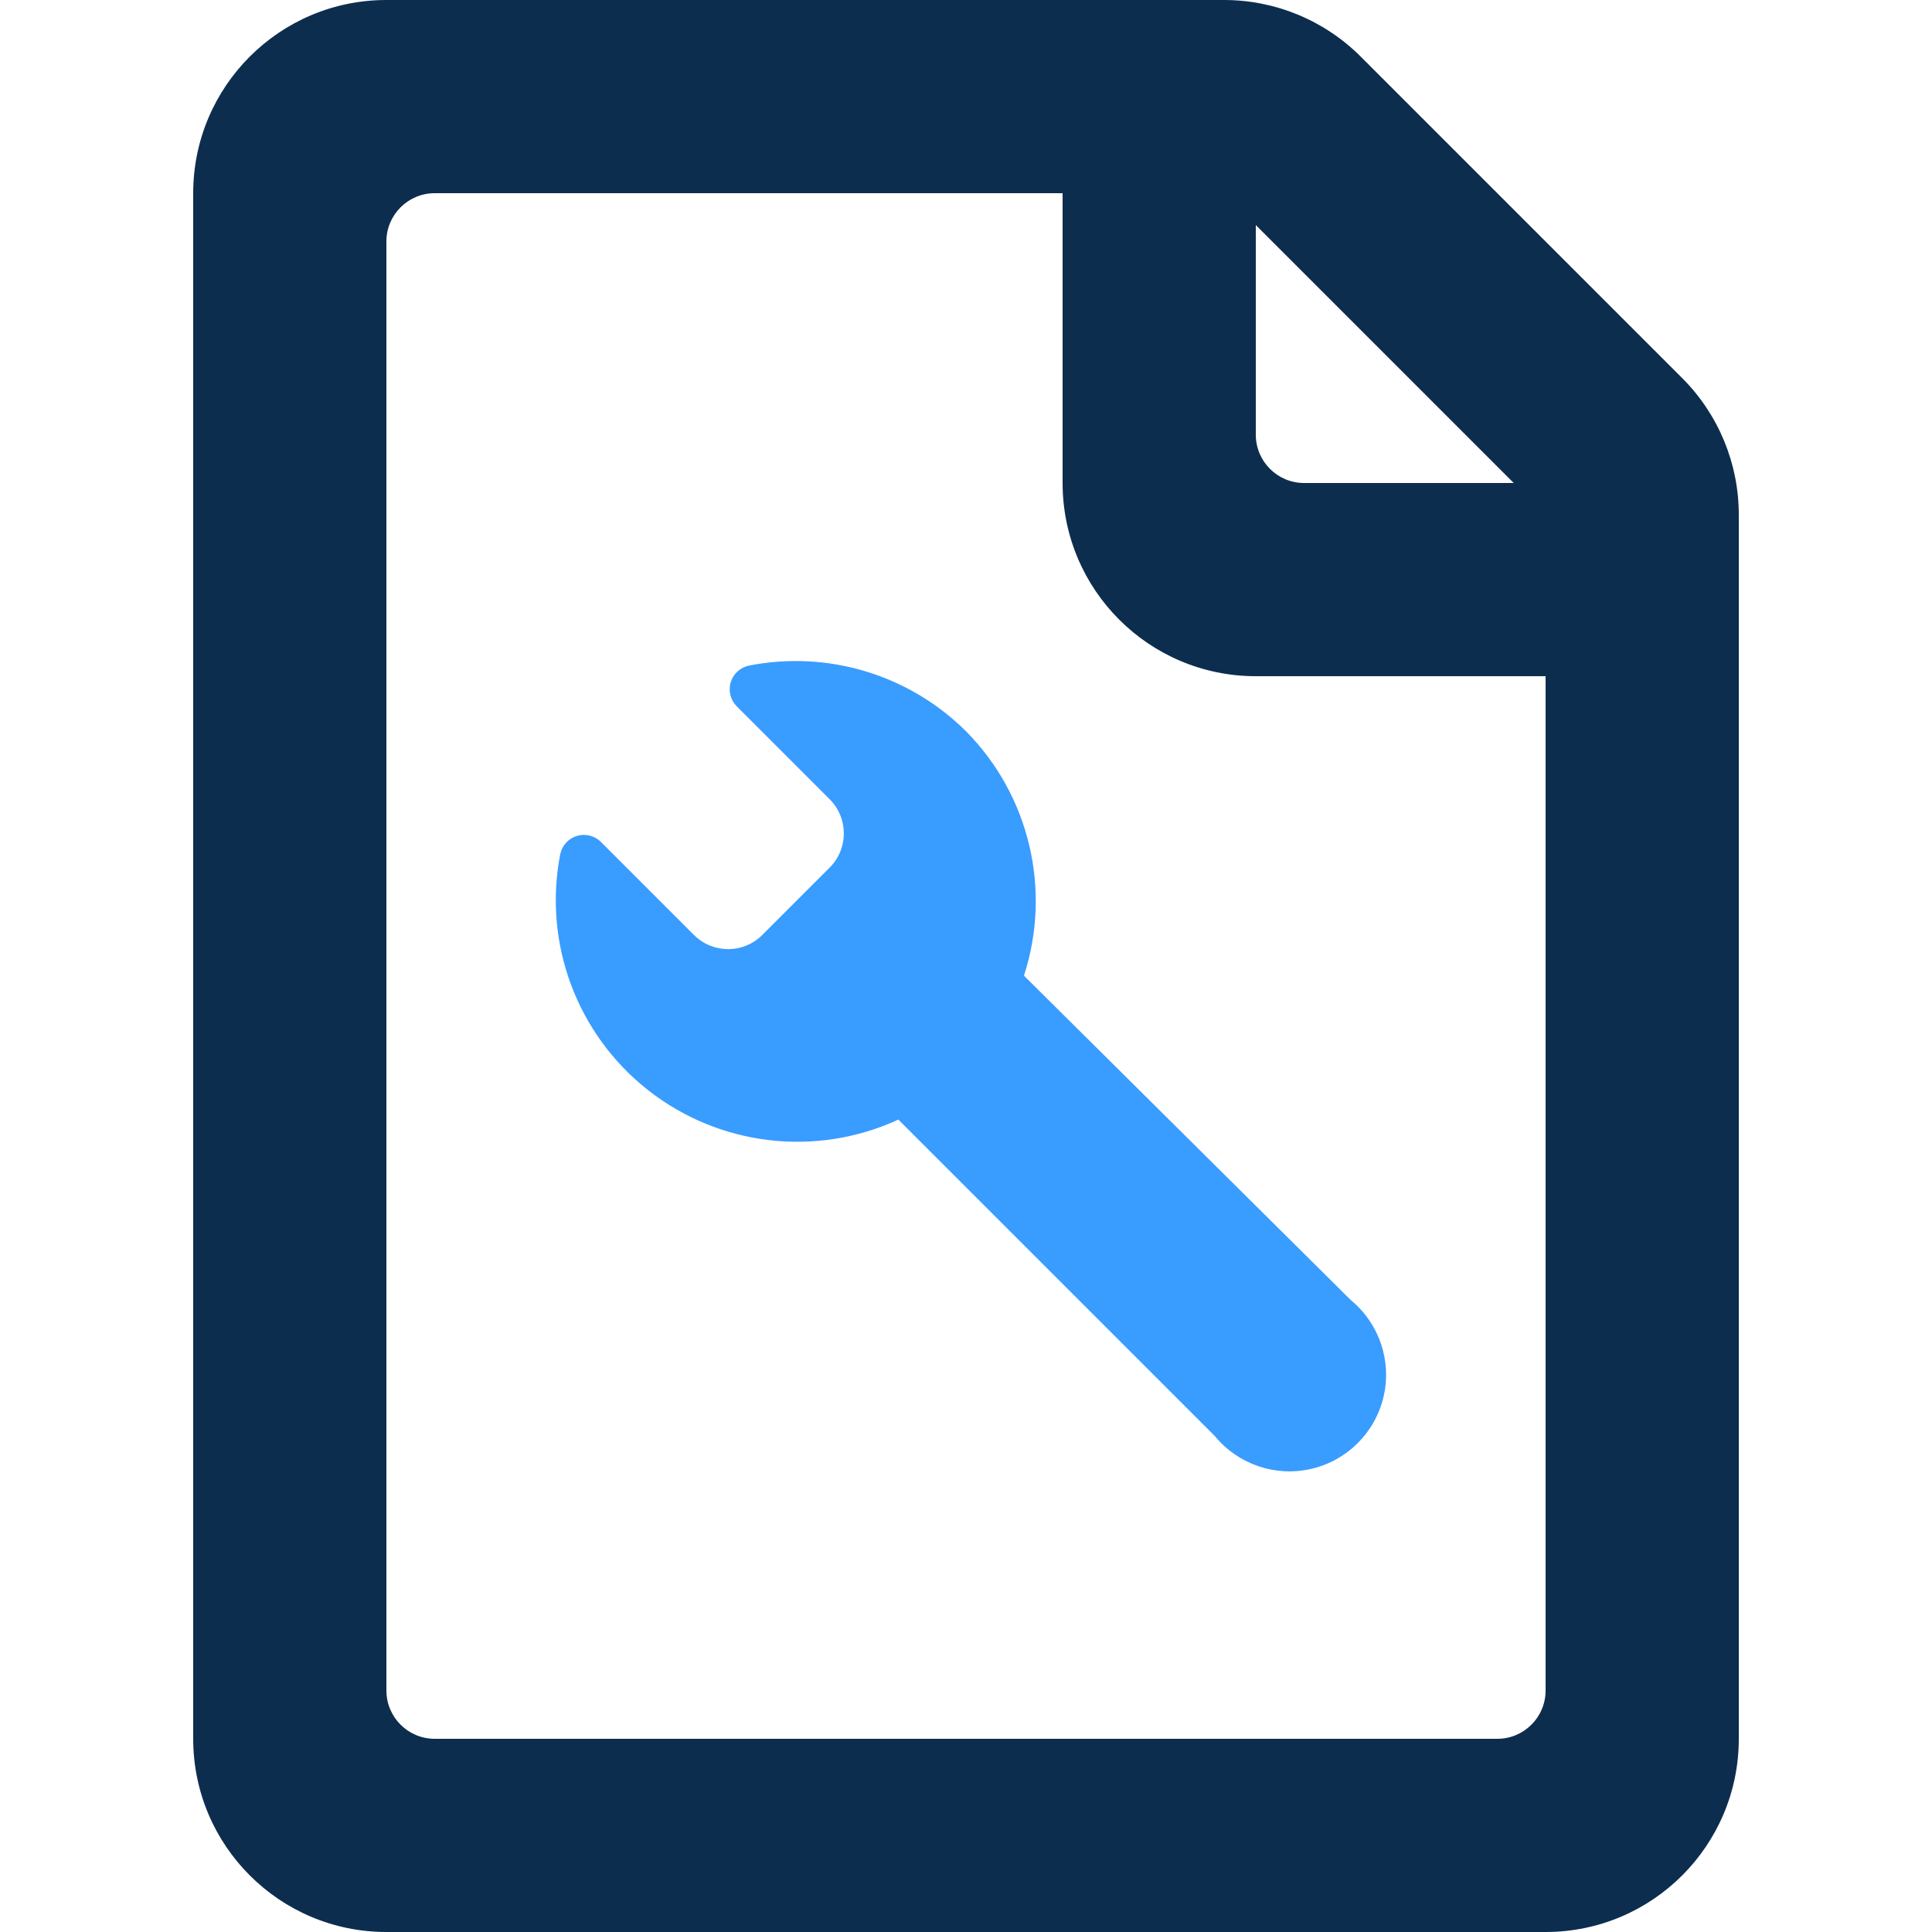
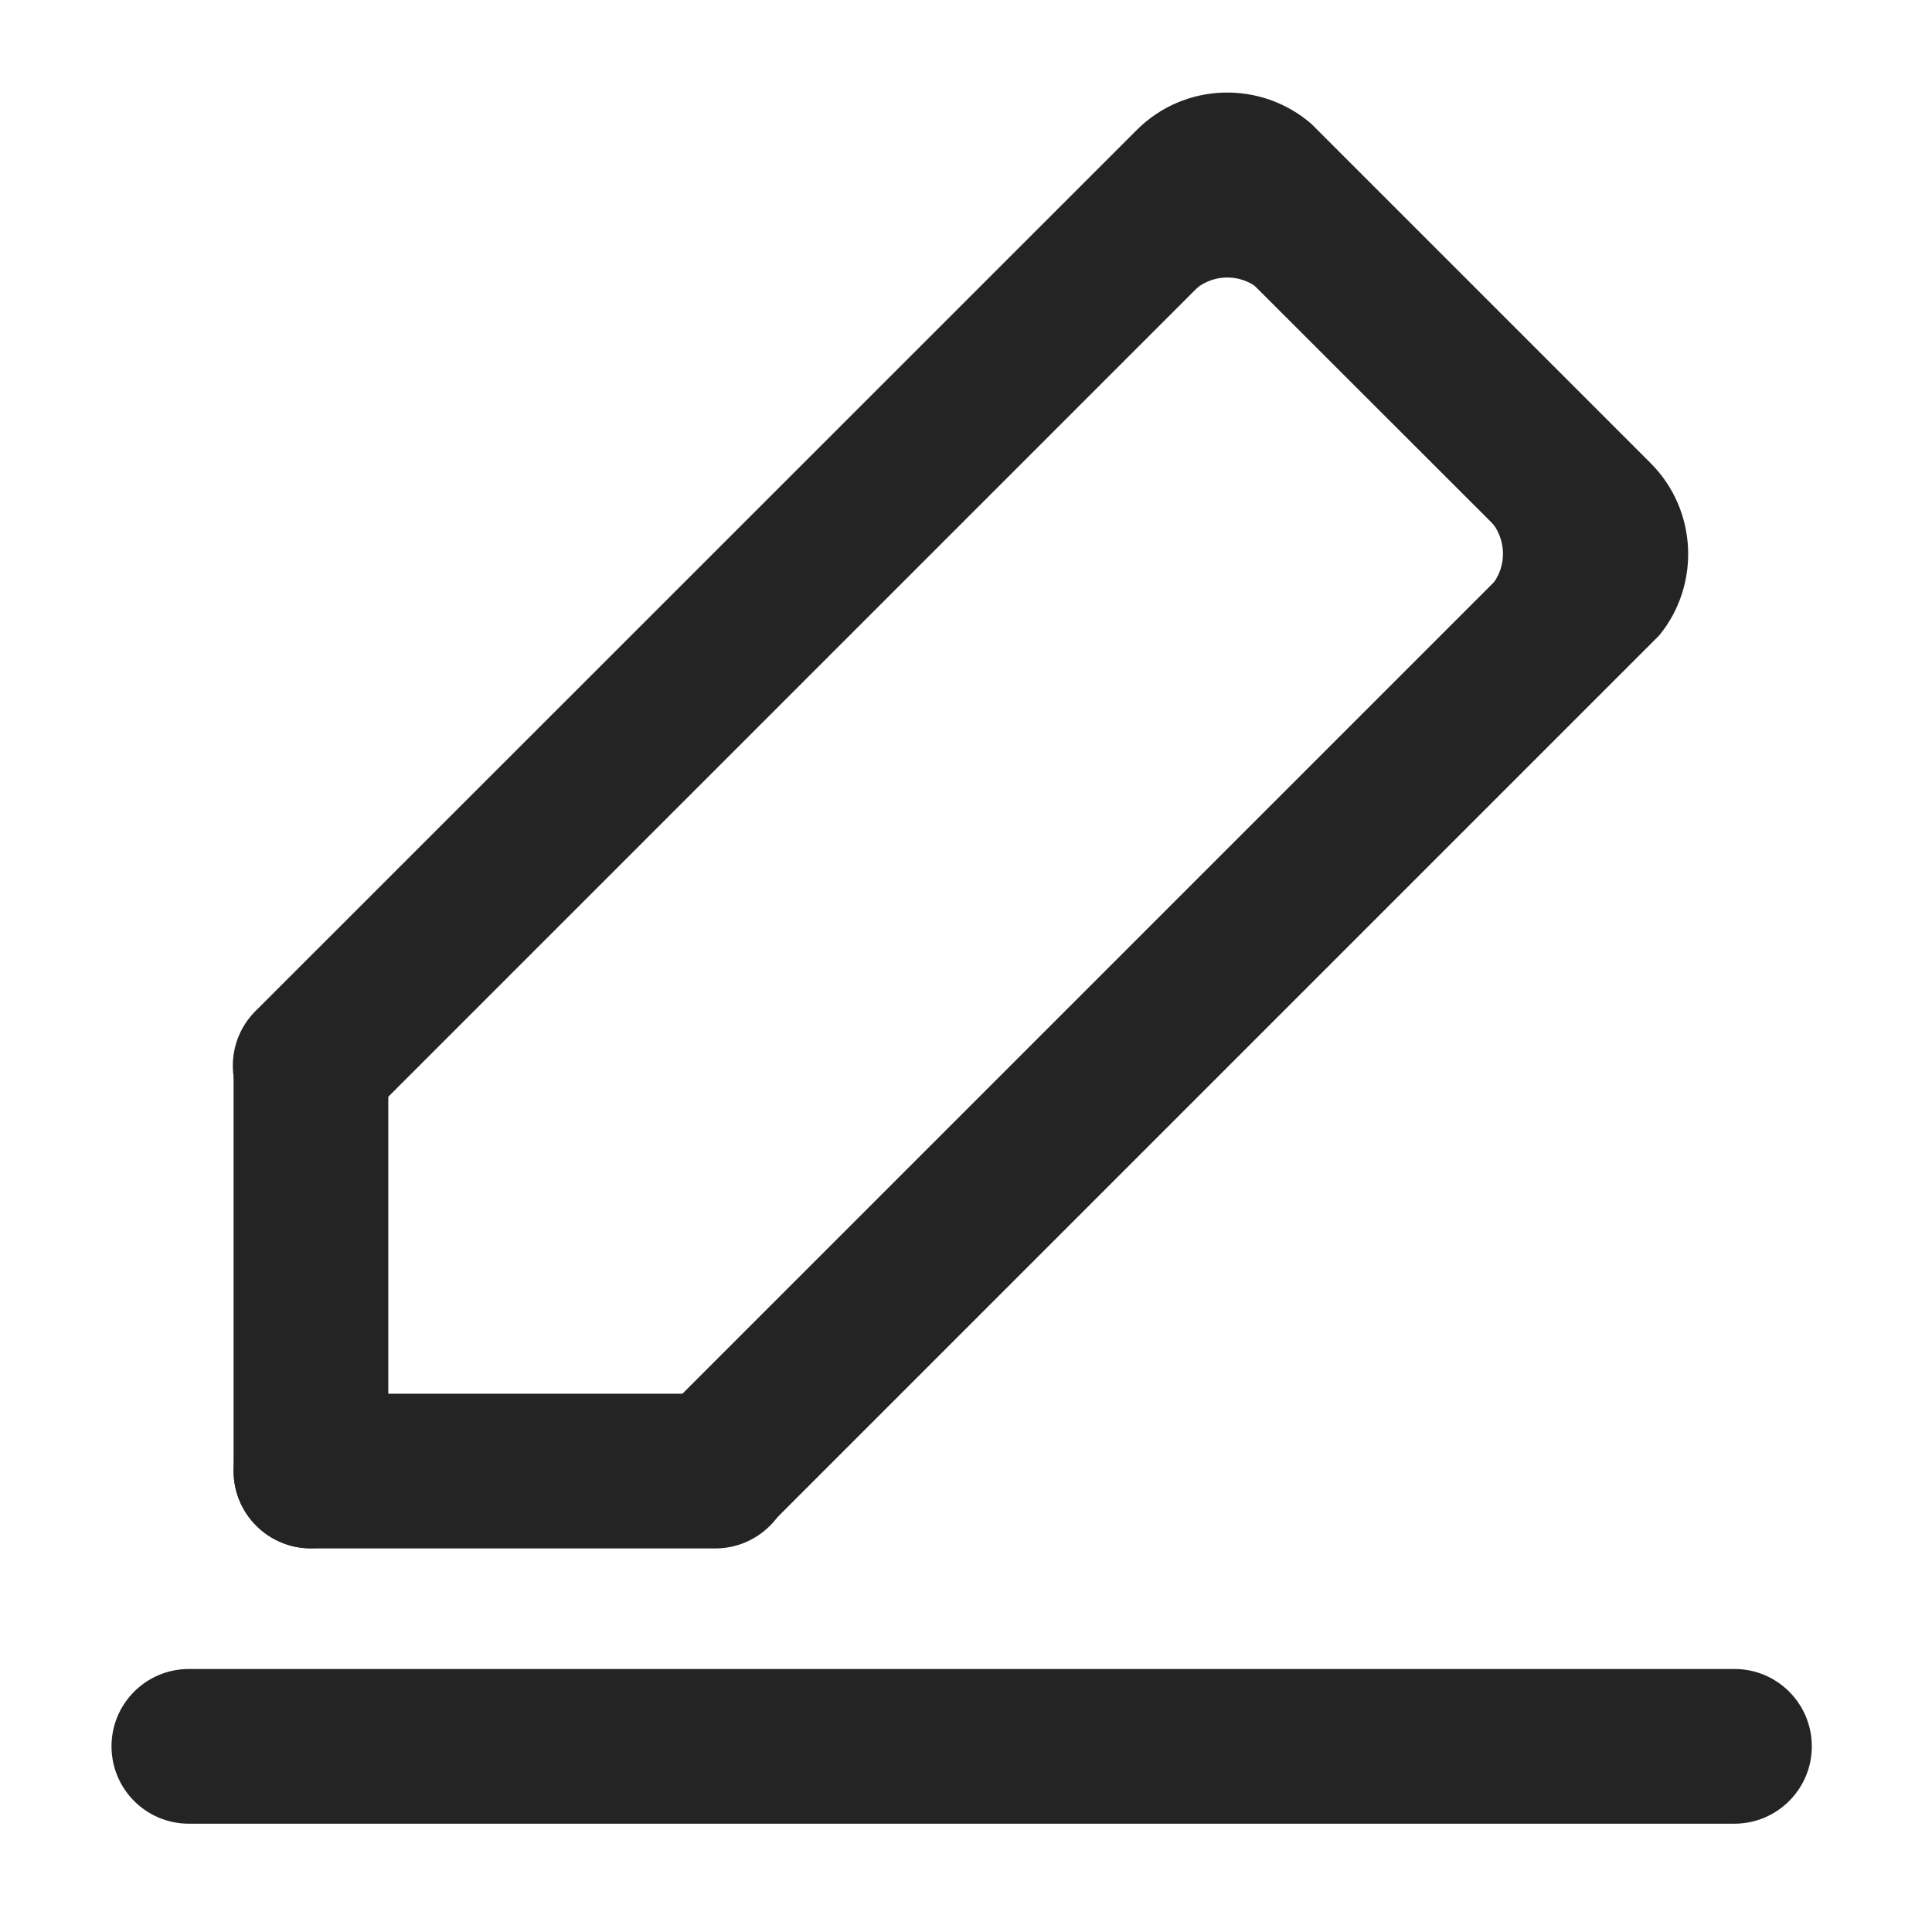
- <svg xmlns="http://www.w3.org/2000/svg" t="1686311614512" class="icon" viewBox="0 0 1024 1024" version="1.1" p-id="27713" width="15" height="15">
-   <path d="M891.648 200.448l-170.496-170.496A102.4 102.4 0 0 0 648.704 0H204.8a102.4 102.4 0 0 0-102.4 102.4v819.2a102.4 102.4 0 0 0 102.4 102.4h614.4a102.4 102.4 0 0 0 102.4-102.4V272.896a102.4 102.4 0 0 0-29.952-72.448zM665.6 119.296L802.304 256H691.2a25.6 25.6 0 0 1-25.6-25.6zM819.2 896a25.6 25.6 0 0 1-25.6 25.6H230.4a25.6 25.6 0 0 1-25.6-25.6V128a25.6 25.6 0 0 1 25.6-25.6h332.8v153.6a102.4 102.4 0 0 0 102.4 102.4h153.6z" fill="#0D2D4E" p-id="27714" />
-   <path d="M512 387.584a128 128 0 0 0-114.944-34.816 12.8 12.8 0 0 0-6.4 21.76l49.152 49.152a25.6 25.6 0 0 1 0 36.096l-35.84 35.84a25.6 25.6 0 0 1-36.096 0l-49.152-49.152a12.8 12.8 0 0 0-21.76 6.144 128 128 0 0 0 179.2 140.8l167.68 167.68a51.2 51.2 0 1 0 72.192-71.936L542.72 517.12a128 128 0 0 0-30.72-129.536z" fill="#399CFF" p-id="27715" />
+ <svg xmlns="http://www.w3.org/2000/svg" t="1686401874153" class="icon" viewBox="0 0 1024 1024" version="1.1" p-id="40185" width="16" height="16">
+   <path d="M807.4 293.5l-28.9 28.9 11.5-11.5c9.2-10.3 8.8-26.1-1.1-36l18.5 18.6zM650.5 136.3l28.9 28.9-11.5-11.5c-10.3-9.2-26.1-8.8-36 1.1l18.6-18.5zM960.3 925.6c0-22.6-18.3-41-41-41H100.1c-22.6 0-41 18.3-41 41 0 22.6 18.3 41 41 41h819.3c22.6-0.1 40.9-18.4 40.9-41zM164.8 820.6c22.6 0 41-18.3 41-41V564.7c0-22.6-18.3-41-41-41-22.6 0-41 18.3-41 41v214.9c0 22.7 18.4 41 41 41z" fill="#242424" p-id="40186" />
+   <path d="M123.8 779.7c0 22.6 18.3 41 41 41h214.3c22.6 0 41-18.3 41-41 0-22.6-18.3-41-41-41H164.8c-22.6 0-41 18.4-41 41z" fill="#242424" p-id="40187" />
+   <path d="M874.9 245.5c-0.1-0.1-0.3-0.2-0.4-0.4L695.1 65.7c-26.7-23.2-67.3-22.2-92.7 3.3-0.1 0.1-0.2 0.3-0.4 0.4L135.4 535.9c-16 16-16 41.9 0 57.9s41.9 16 57.9 0l457-457L807 293.4 350.1 750.3c-16 16-16 41.9 0 57.9s41.9 16 57.9 0l471.4-471.4c21.9-26.7 20.4-66.3-4.5-91.3z" fill="#242424" p-id="40188" />
</svg>
